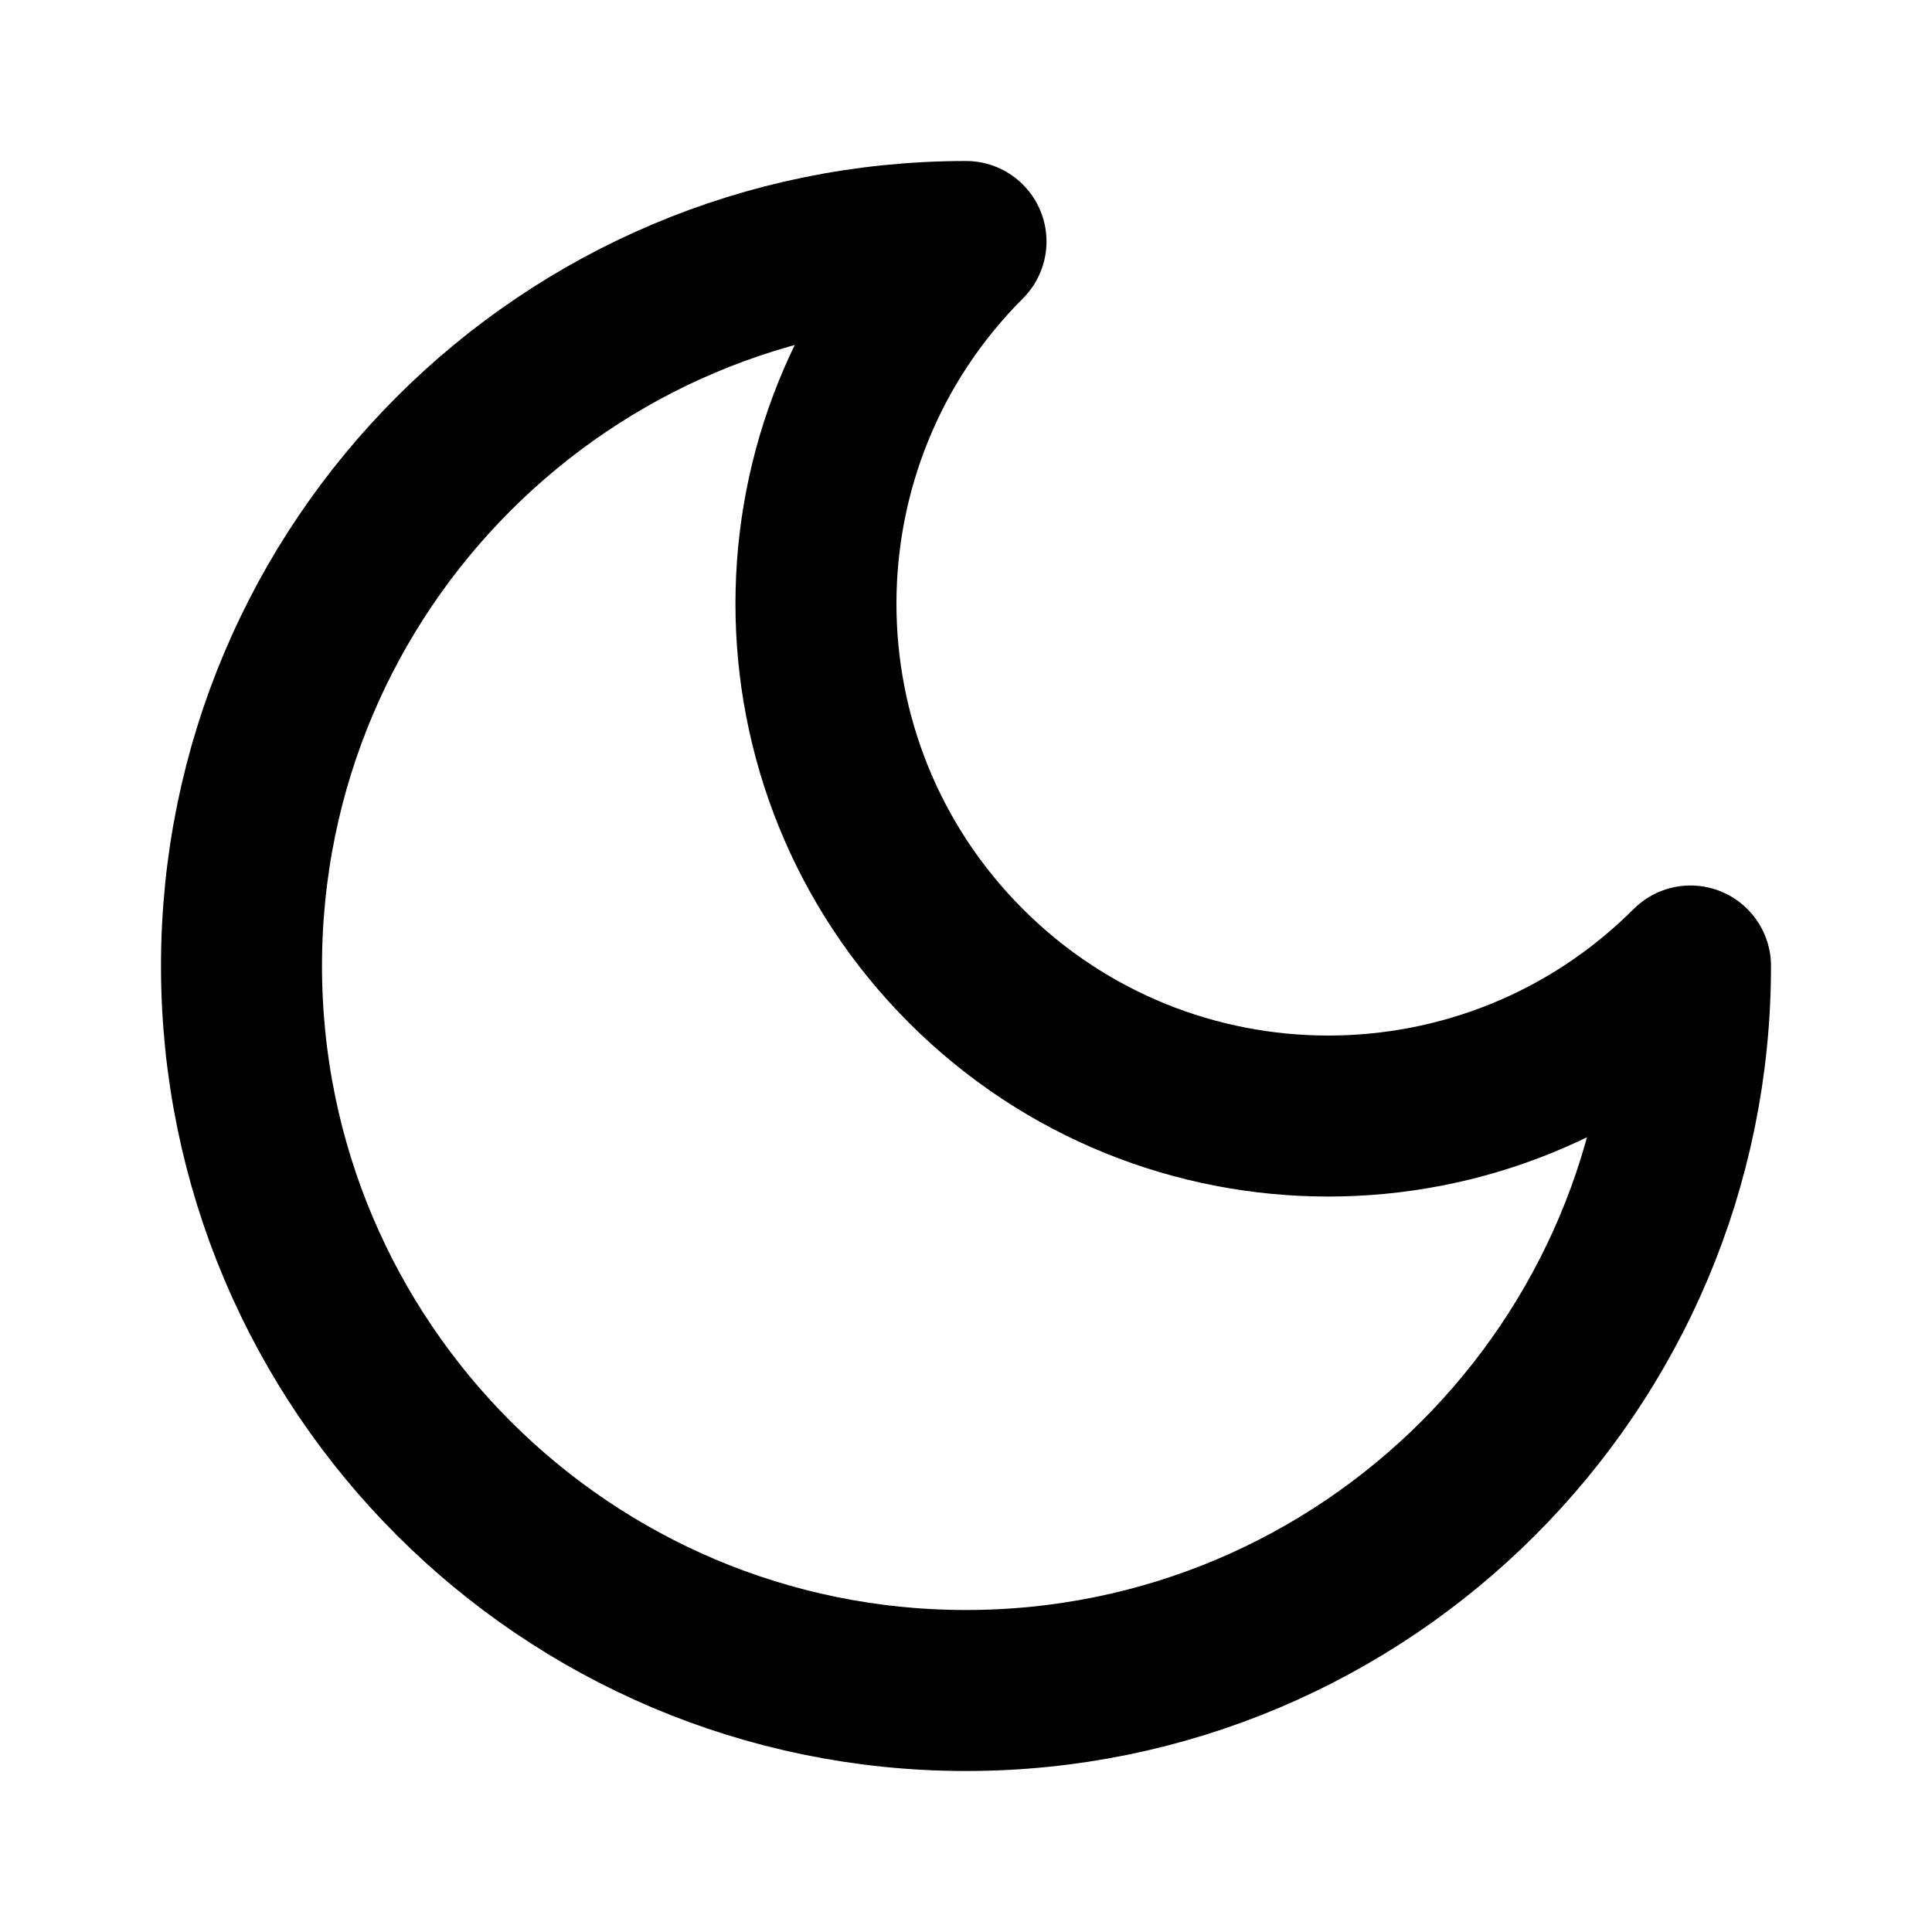
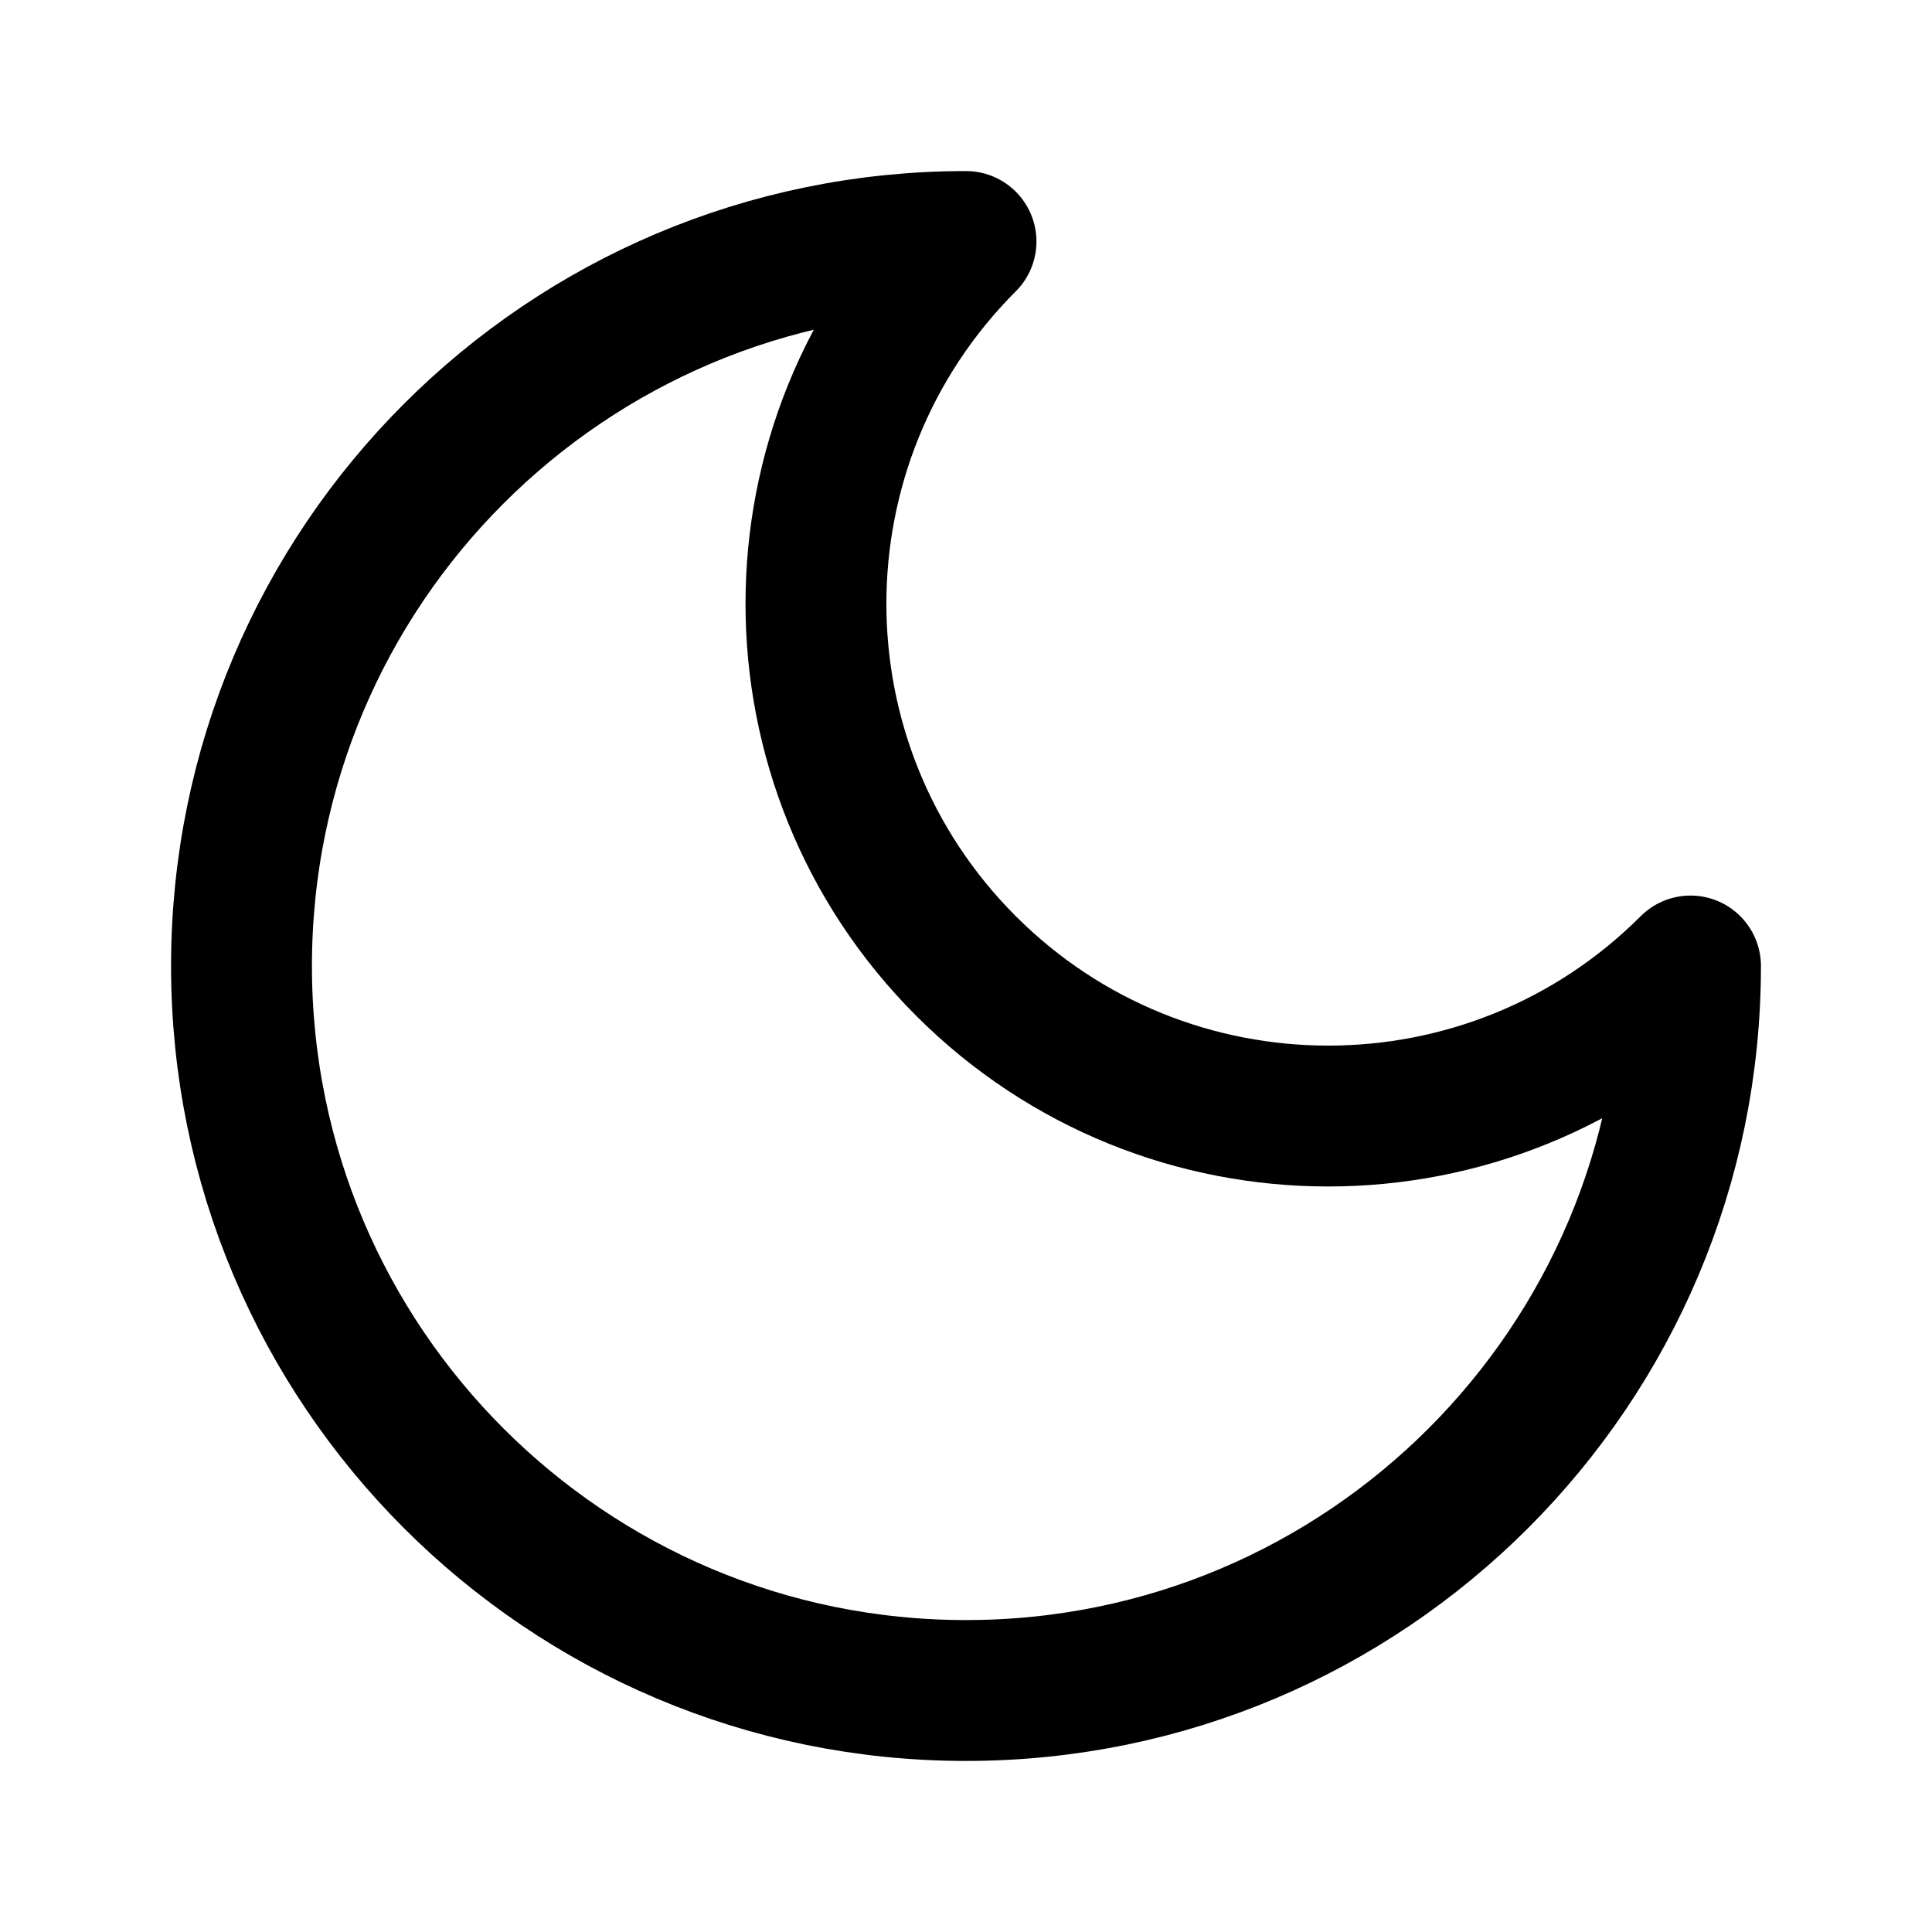
- <svg xmlns="http://www.w3.org/2000/svg" class="lucide lucide-moon" width="24" height="24" viewBox="0 0 24 24" fill="none" stroke="currentColor" stroke-width="2" stroke-linecap="round" stroke-linejoin="round">
+ <svg xmlns="http://www.w3.org/2000/svg" class="lucide lucide-moon" width="24" height="24" viewBox="0 0 24 24" fill="none" stroke="currentColor" stroke-width="1.75" stroke-linecap="round" stroke-linejoin="round">
  <path d="M12 3a6 6 0 0 0 9 9 9 9 0 1 1-9-9Z" />
</svg>
